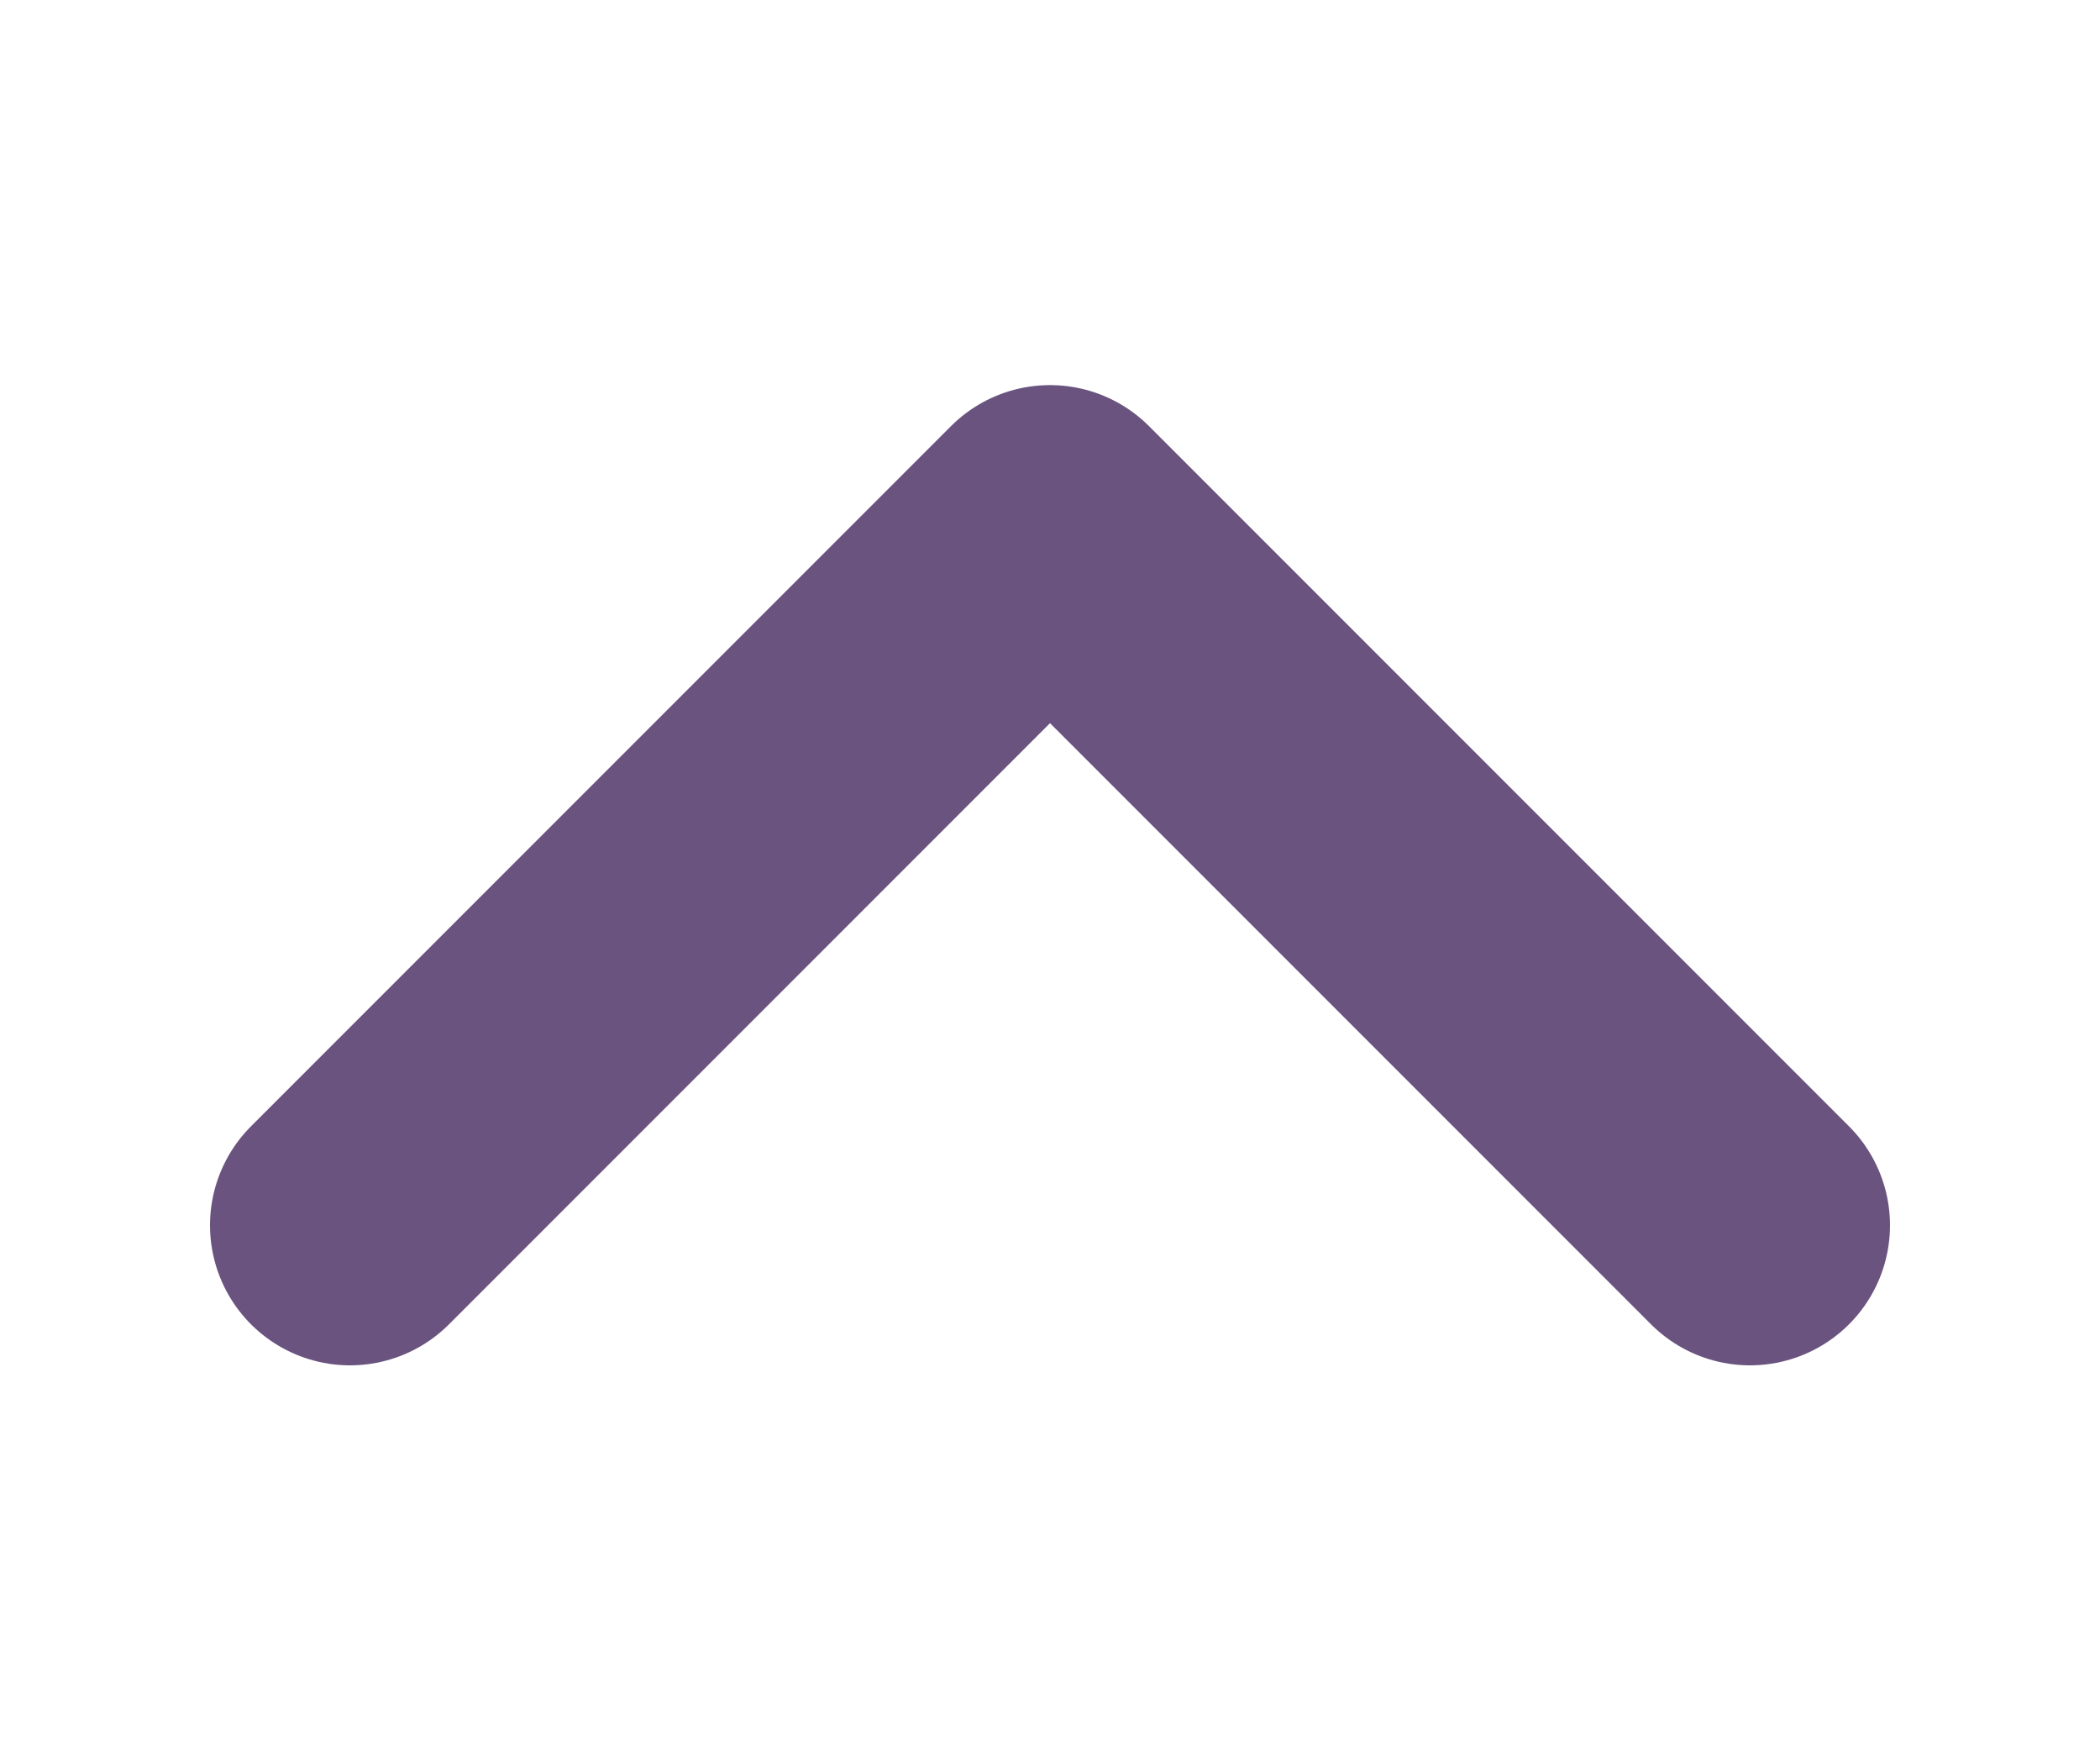
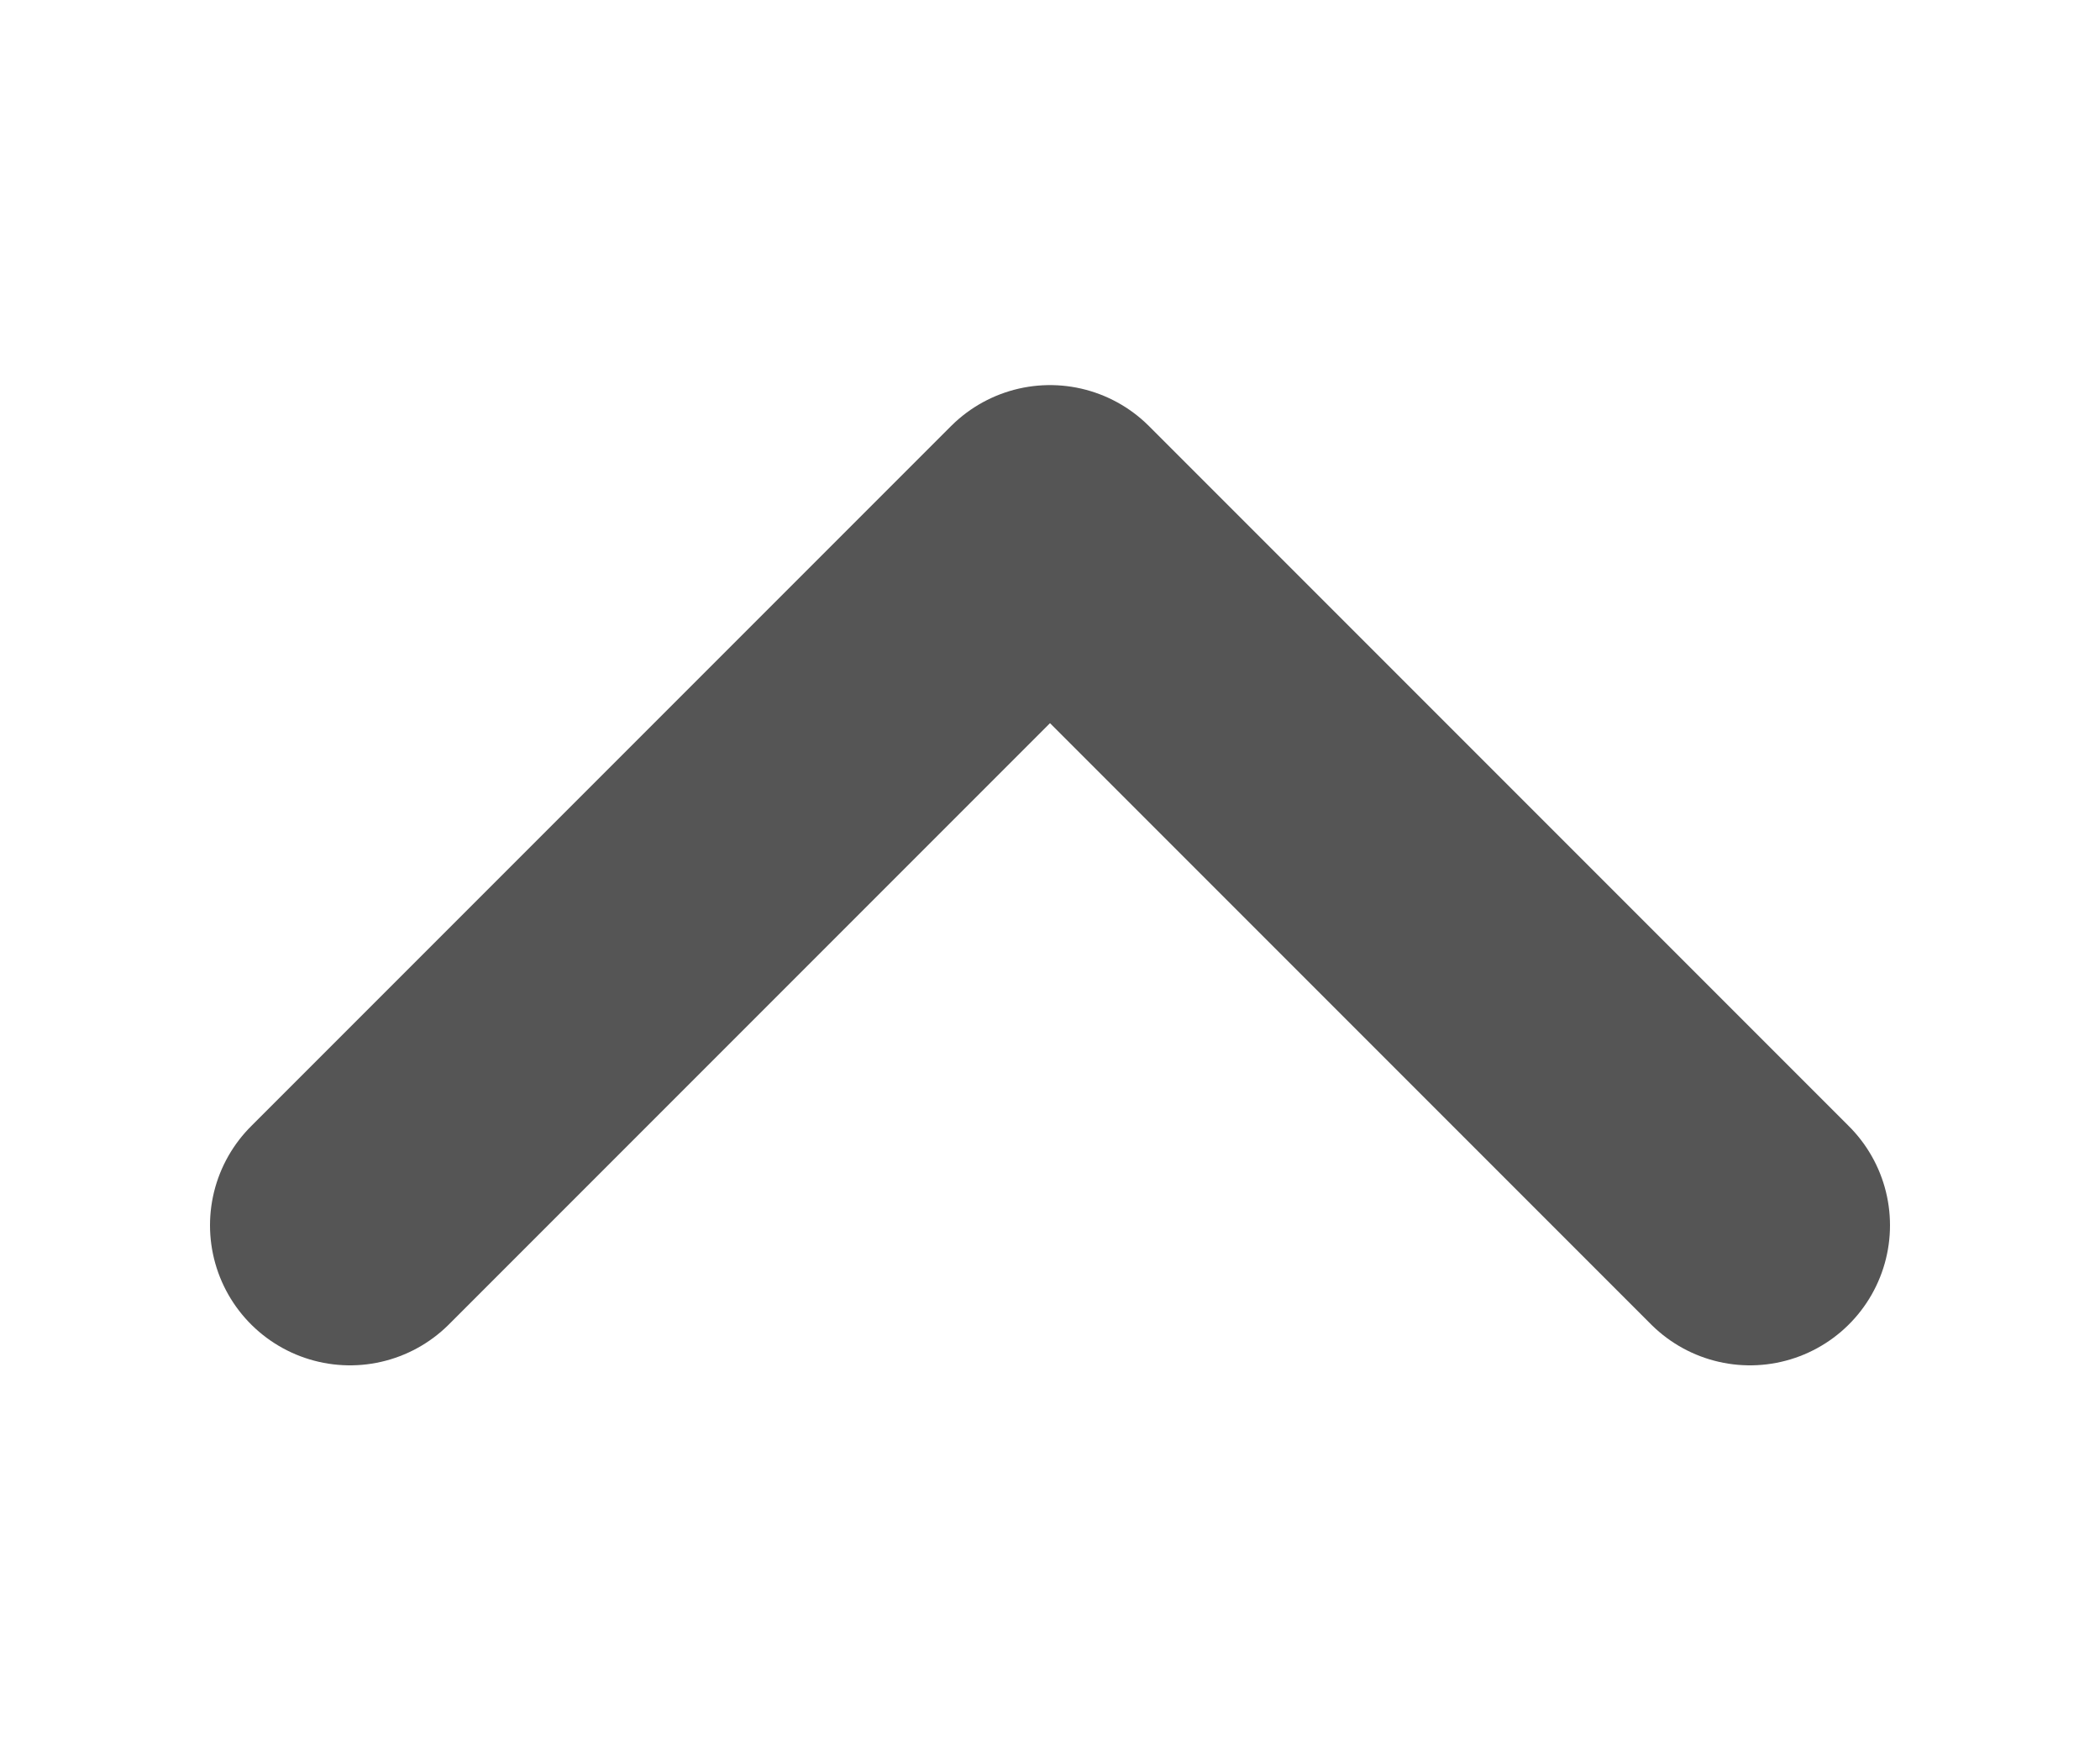
<svg xmlns="http://www.w3.org/2000/svg" width="12" height="10" viewBox="0 0 12 10">
-   <polyline points="2 7 6 3 10 7" fill="none" stroke="#6a547f" stroke-width="1.6" stroke-linecap="round" stroke-linejoin="round" />
+   <polyline points="2 7 6 3 10 7" fill="none" stroke="#555555" stroke-width="1.6" stroke-linecap="round" stroke-linejoin="round" />
</svg>
